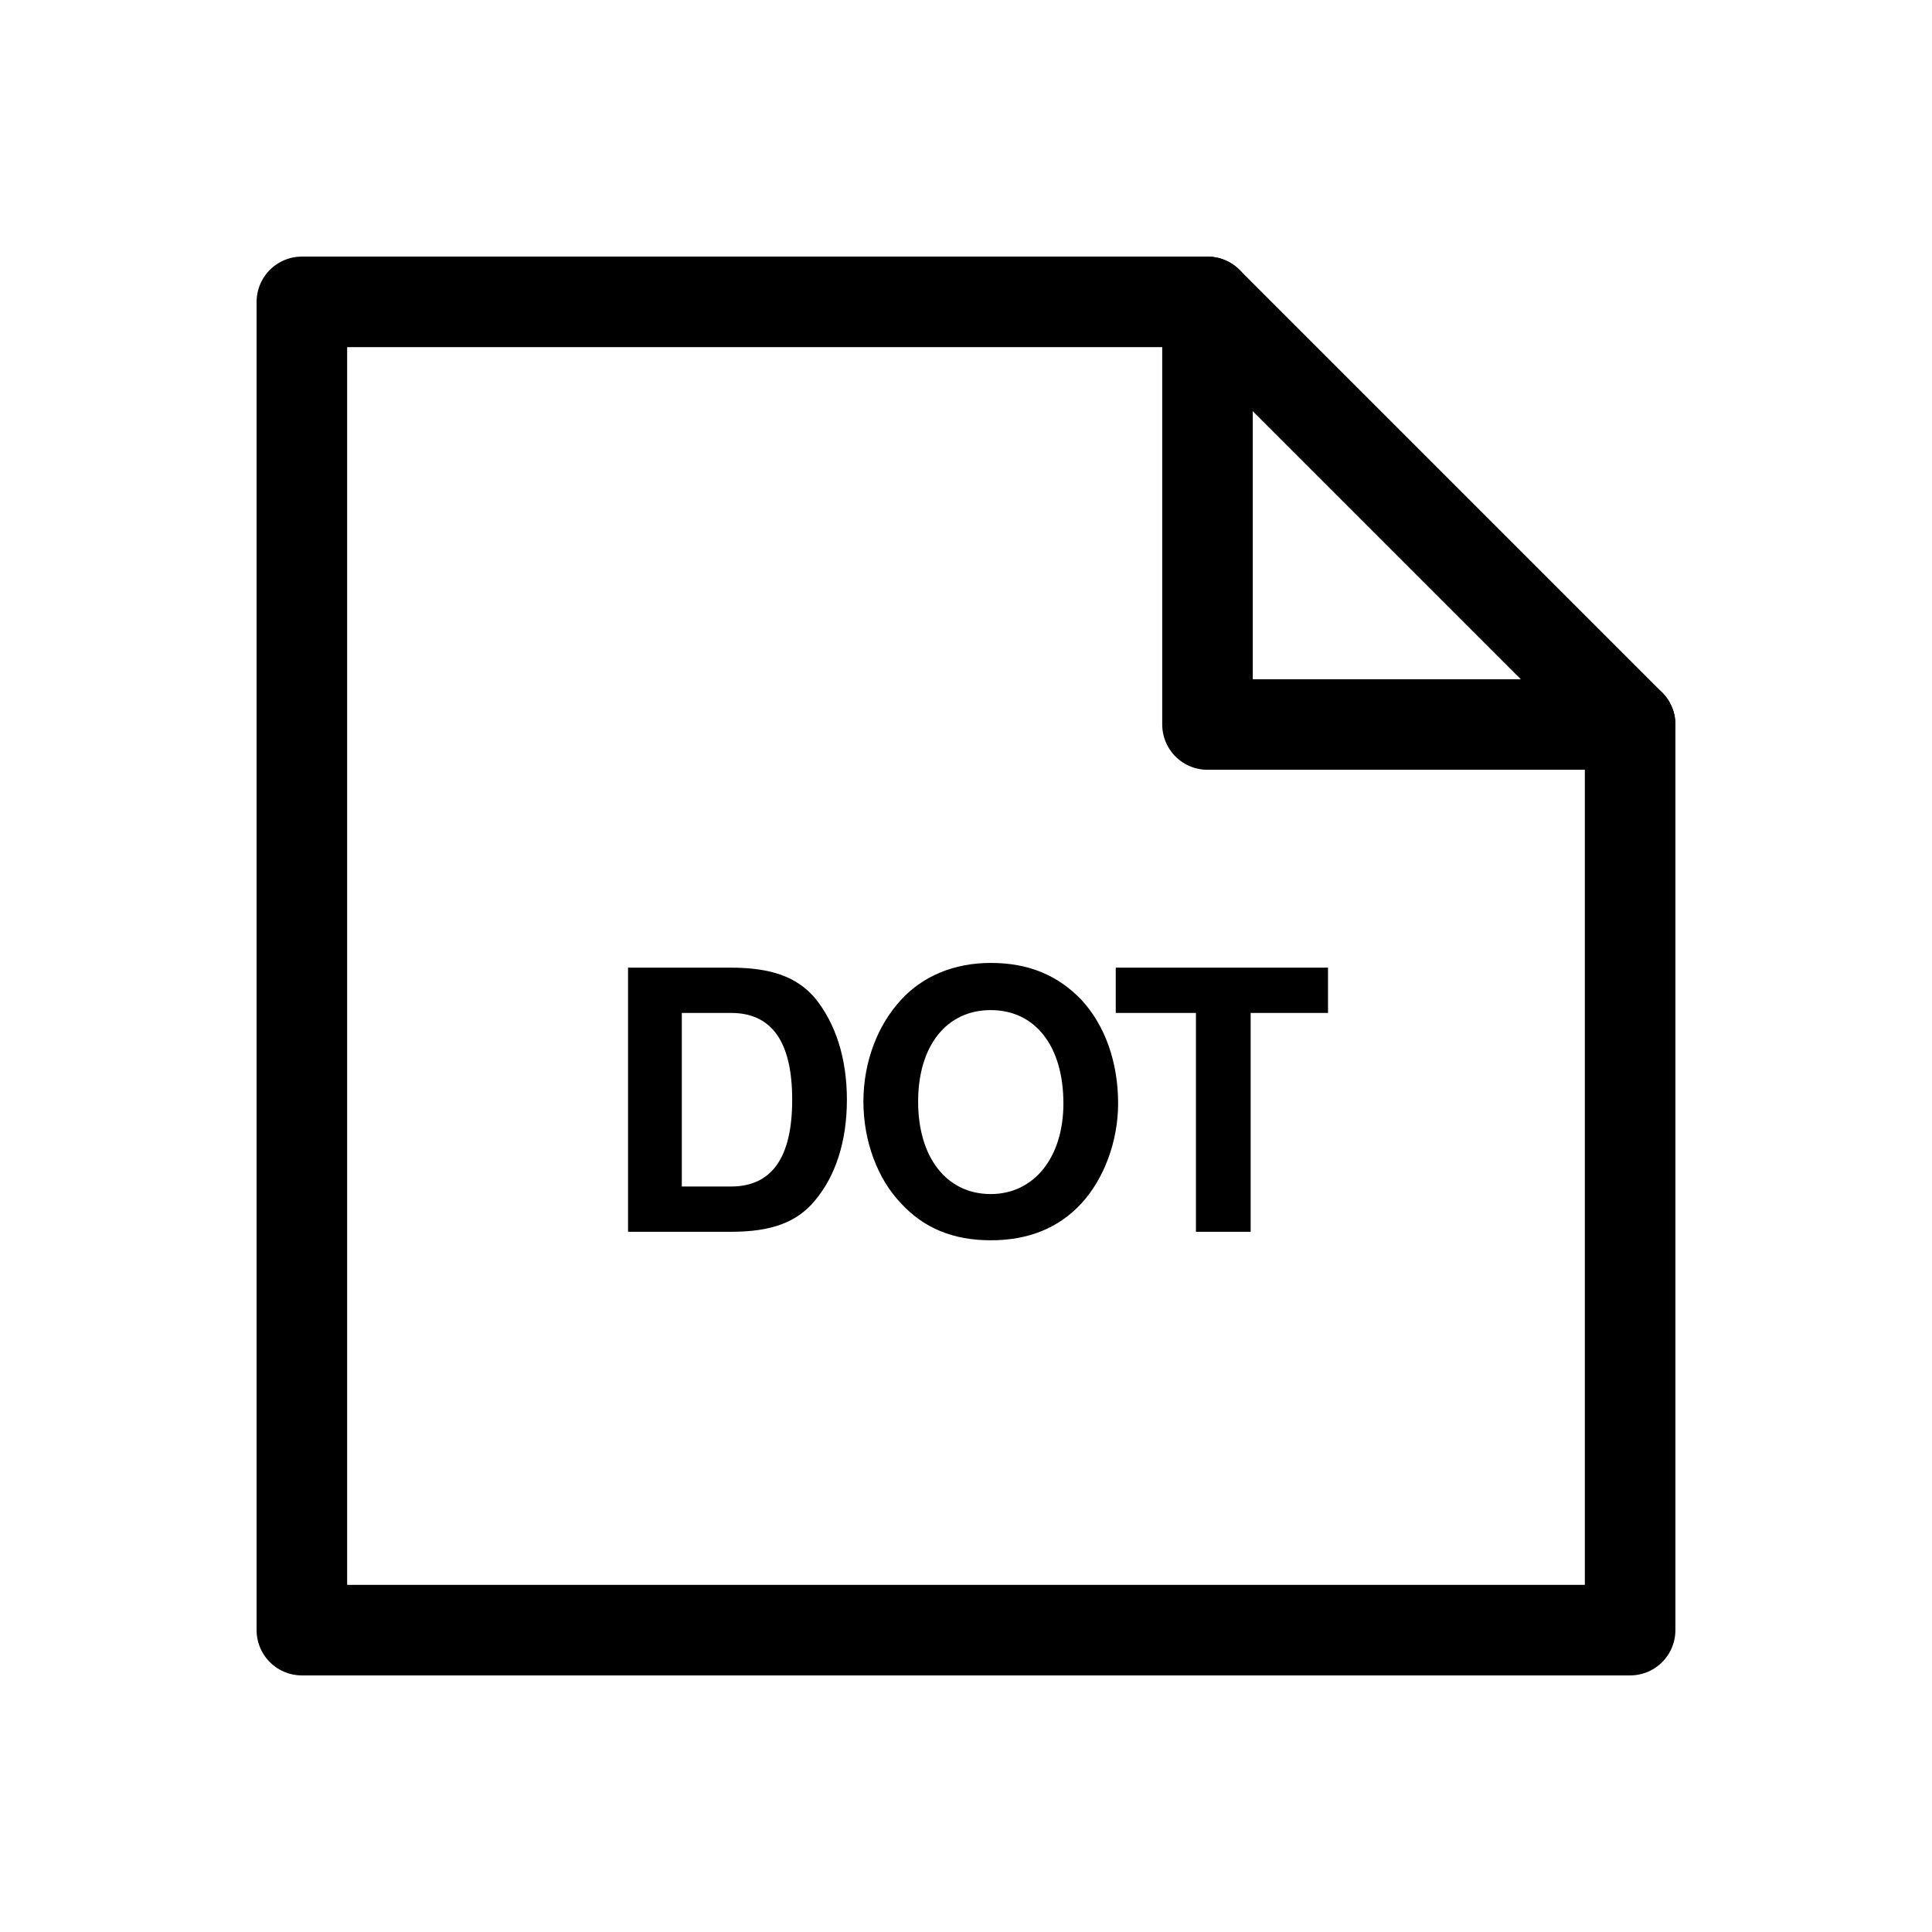
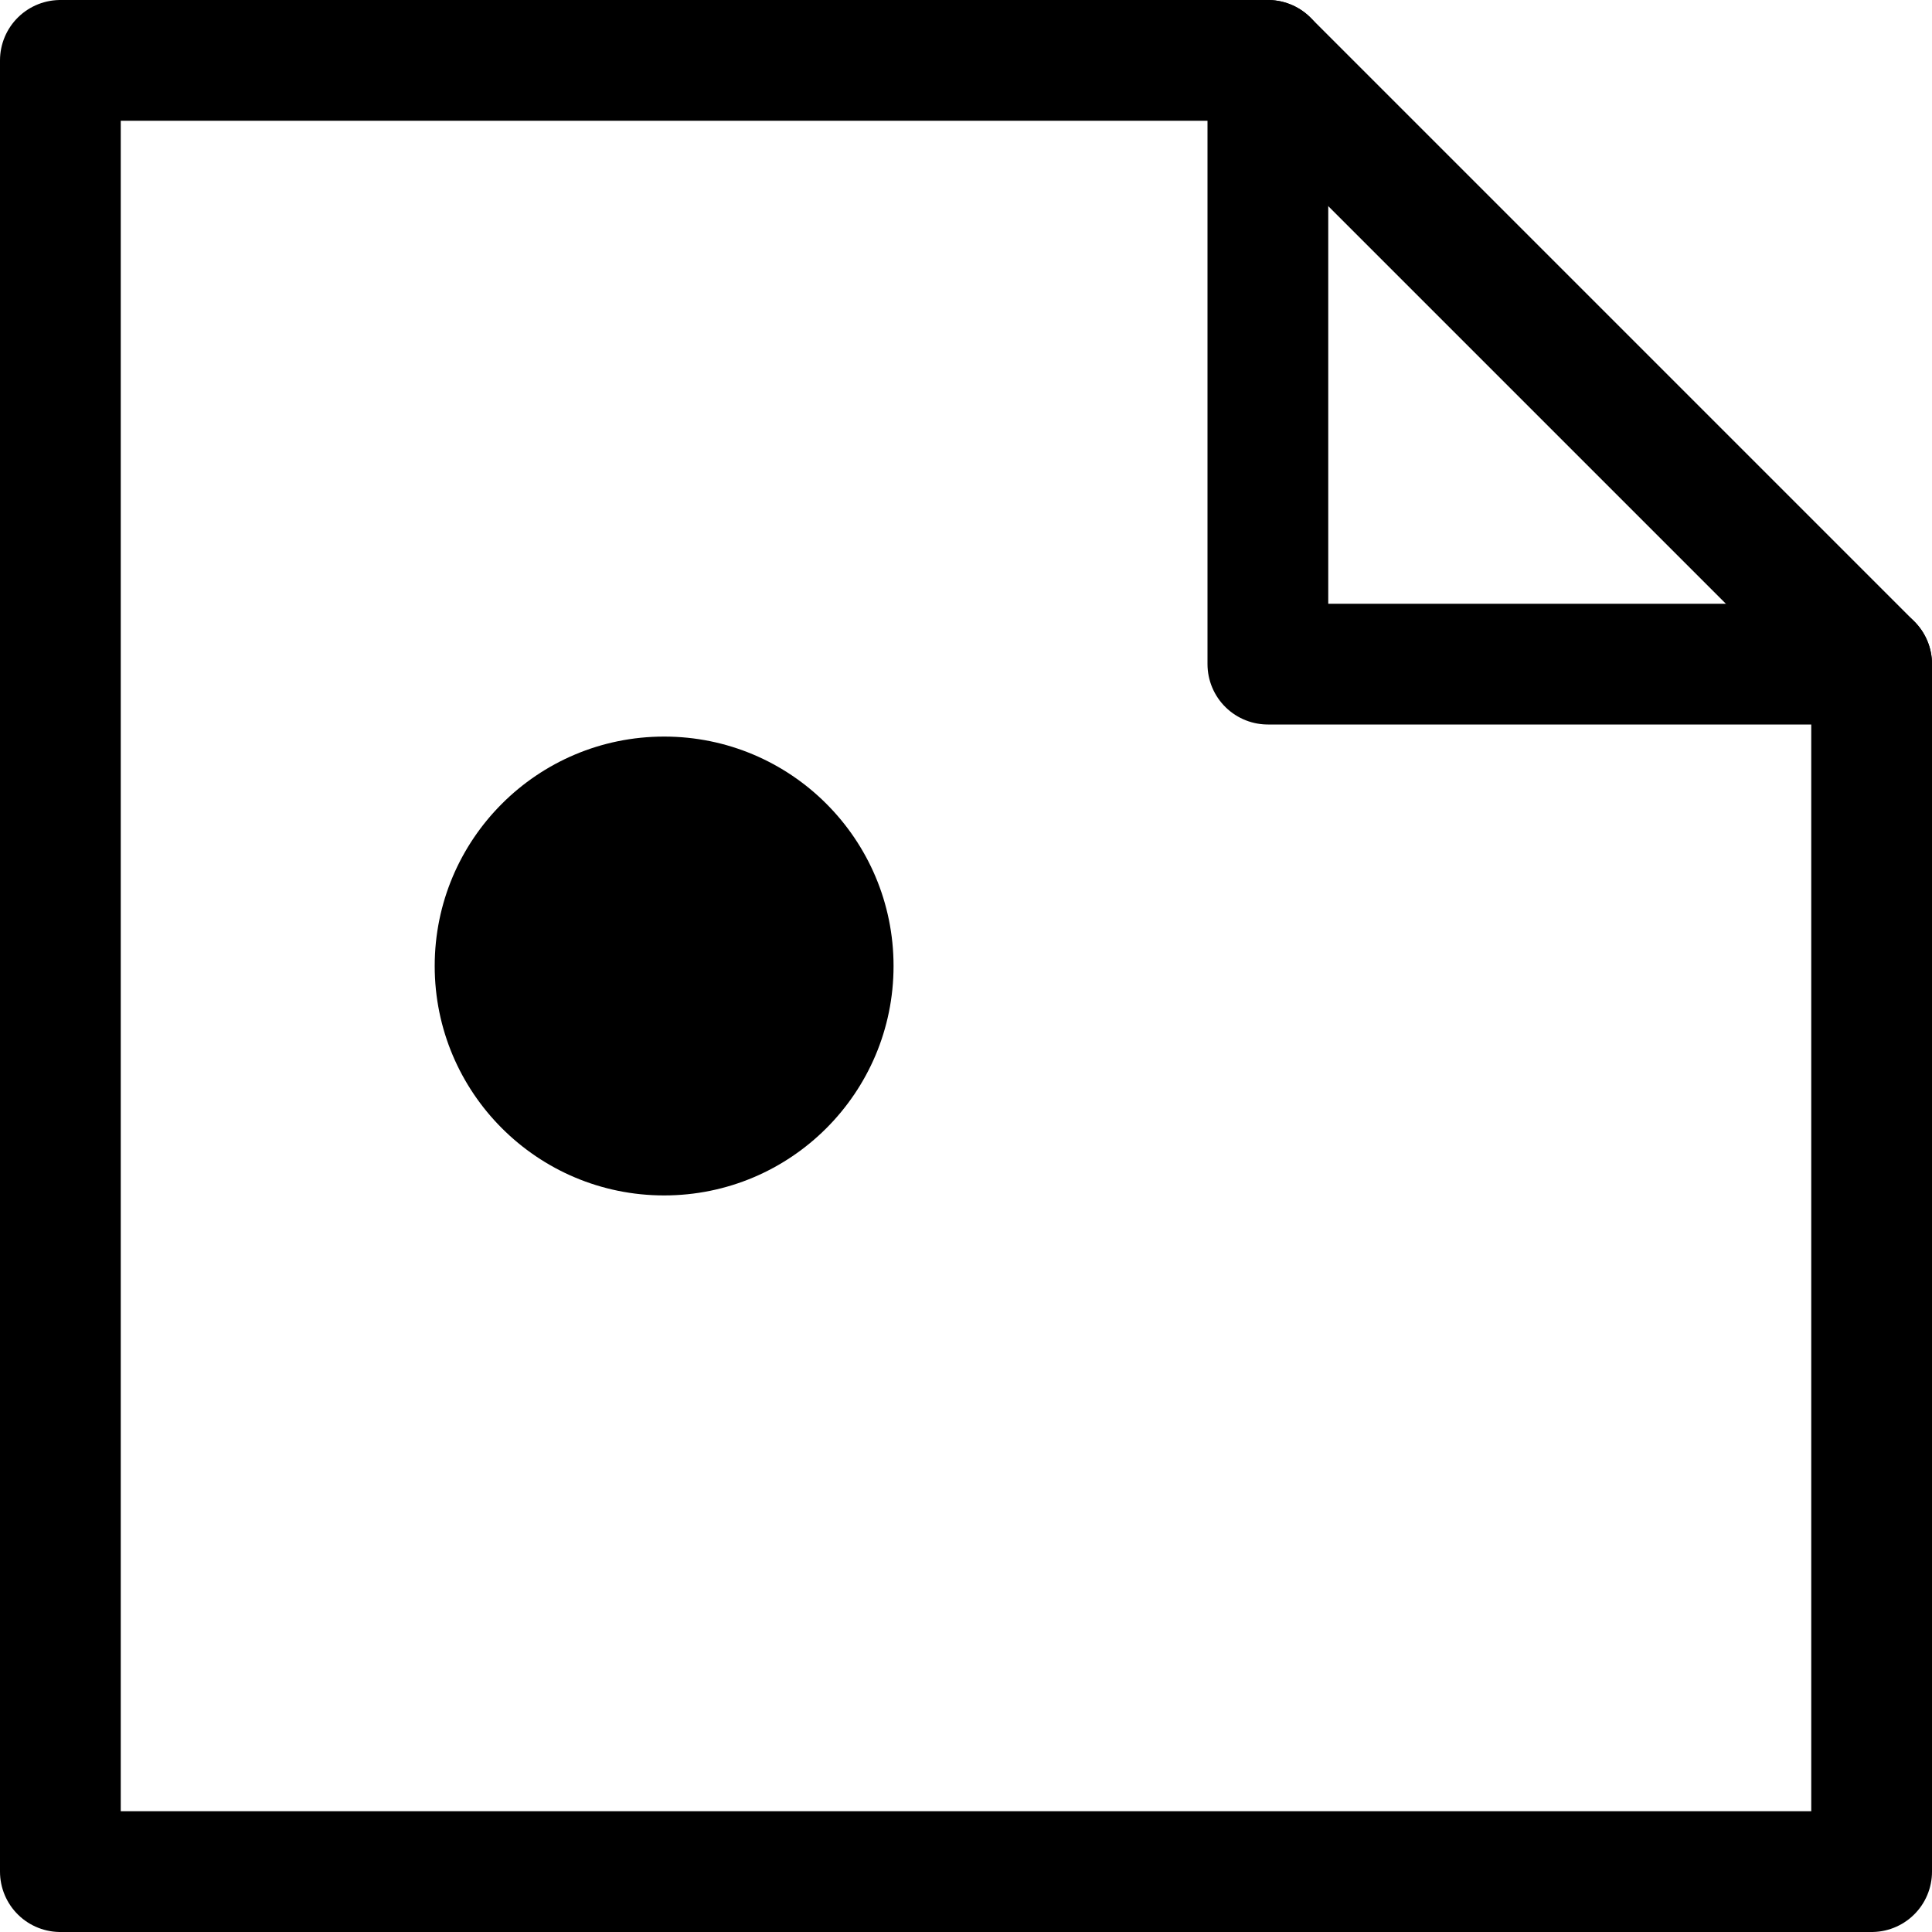
- <svg xmlns="http://www.w3.org/2000/svg" width="32" height="32" viewBox="0 0 32 32" fill="none" stroke="currentColor" stroke-width="1.5" stroke-linejoin="round" stroke-linecap="round">
-   <path d="M5 5 H20 L27 12 V27 H5 Z" />
-   <path d="M20 5 V12 H27" />
-   <text x="16" y="20.4" text-anchor="middle" font-family="Helvetica, Arial, sans-serif" font-size="6" font-weight="700" letter-spacing="-0.2" fill="currentColor" stroke="none">DOT</text>
+ <svg xmlns="http://www.w3.org/2000/svg" width="16" height="16" viewBox="0 0 16 16" fill="none" stroke="currentColor" stroke-width="1" stroke-linejoin="round" stroke-linecap="round">
+   <path d="M0.5 0.5 H10.5 L15.5 5.5 V15.5 H0.5 Z" />
+   <path d="M10.5 0.5 V5.5 H15.5" />
+   <circle cx="5.5" cy="8" r="1.9" fill="currentColor" stroke="none" />
</svg>
